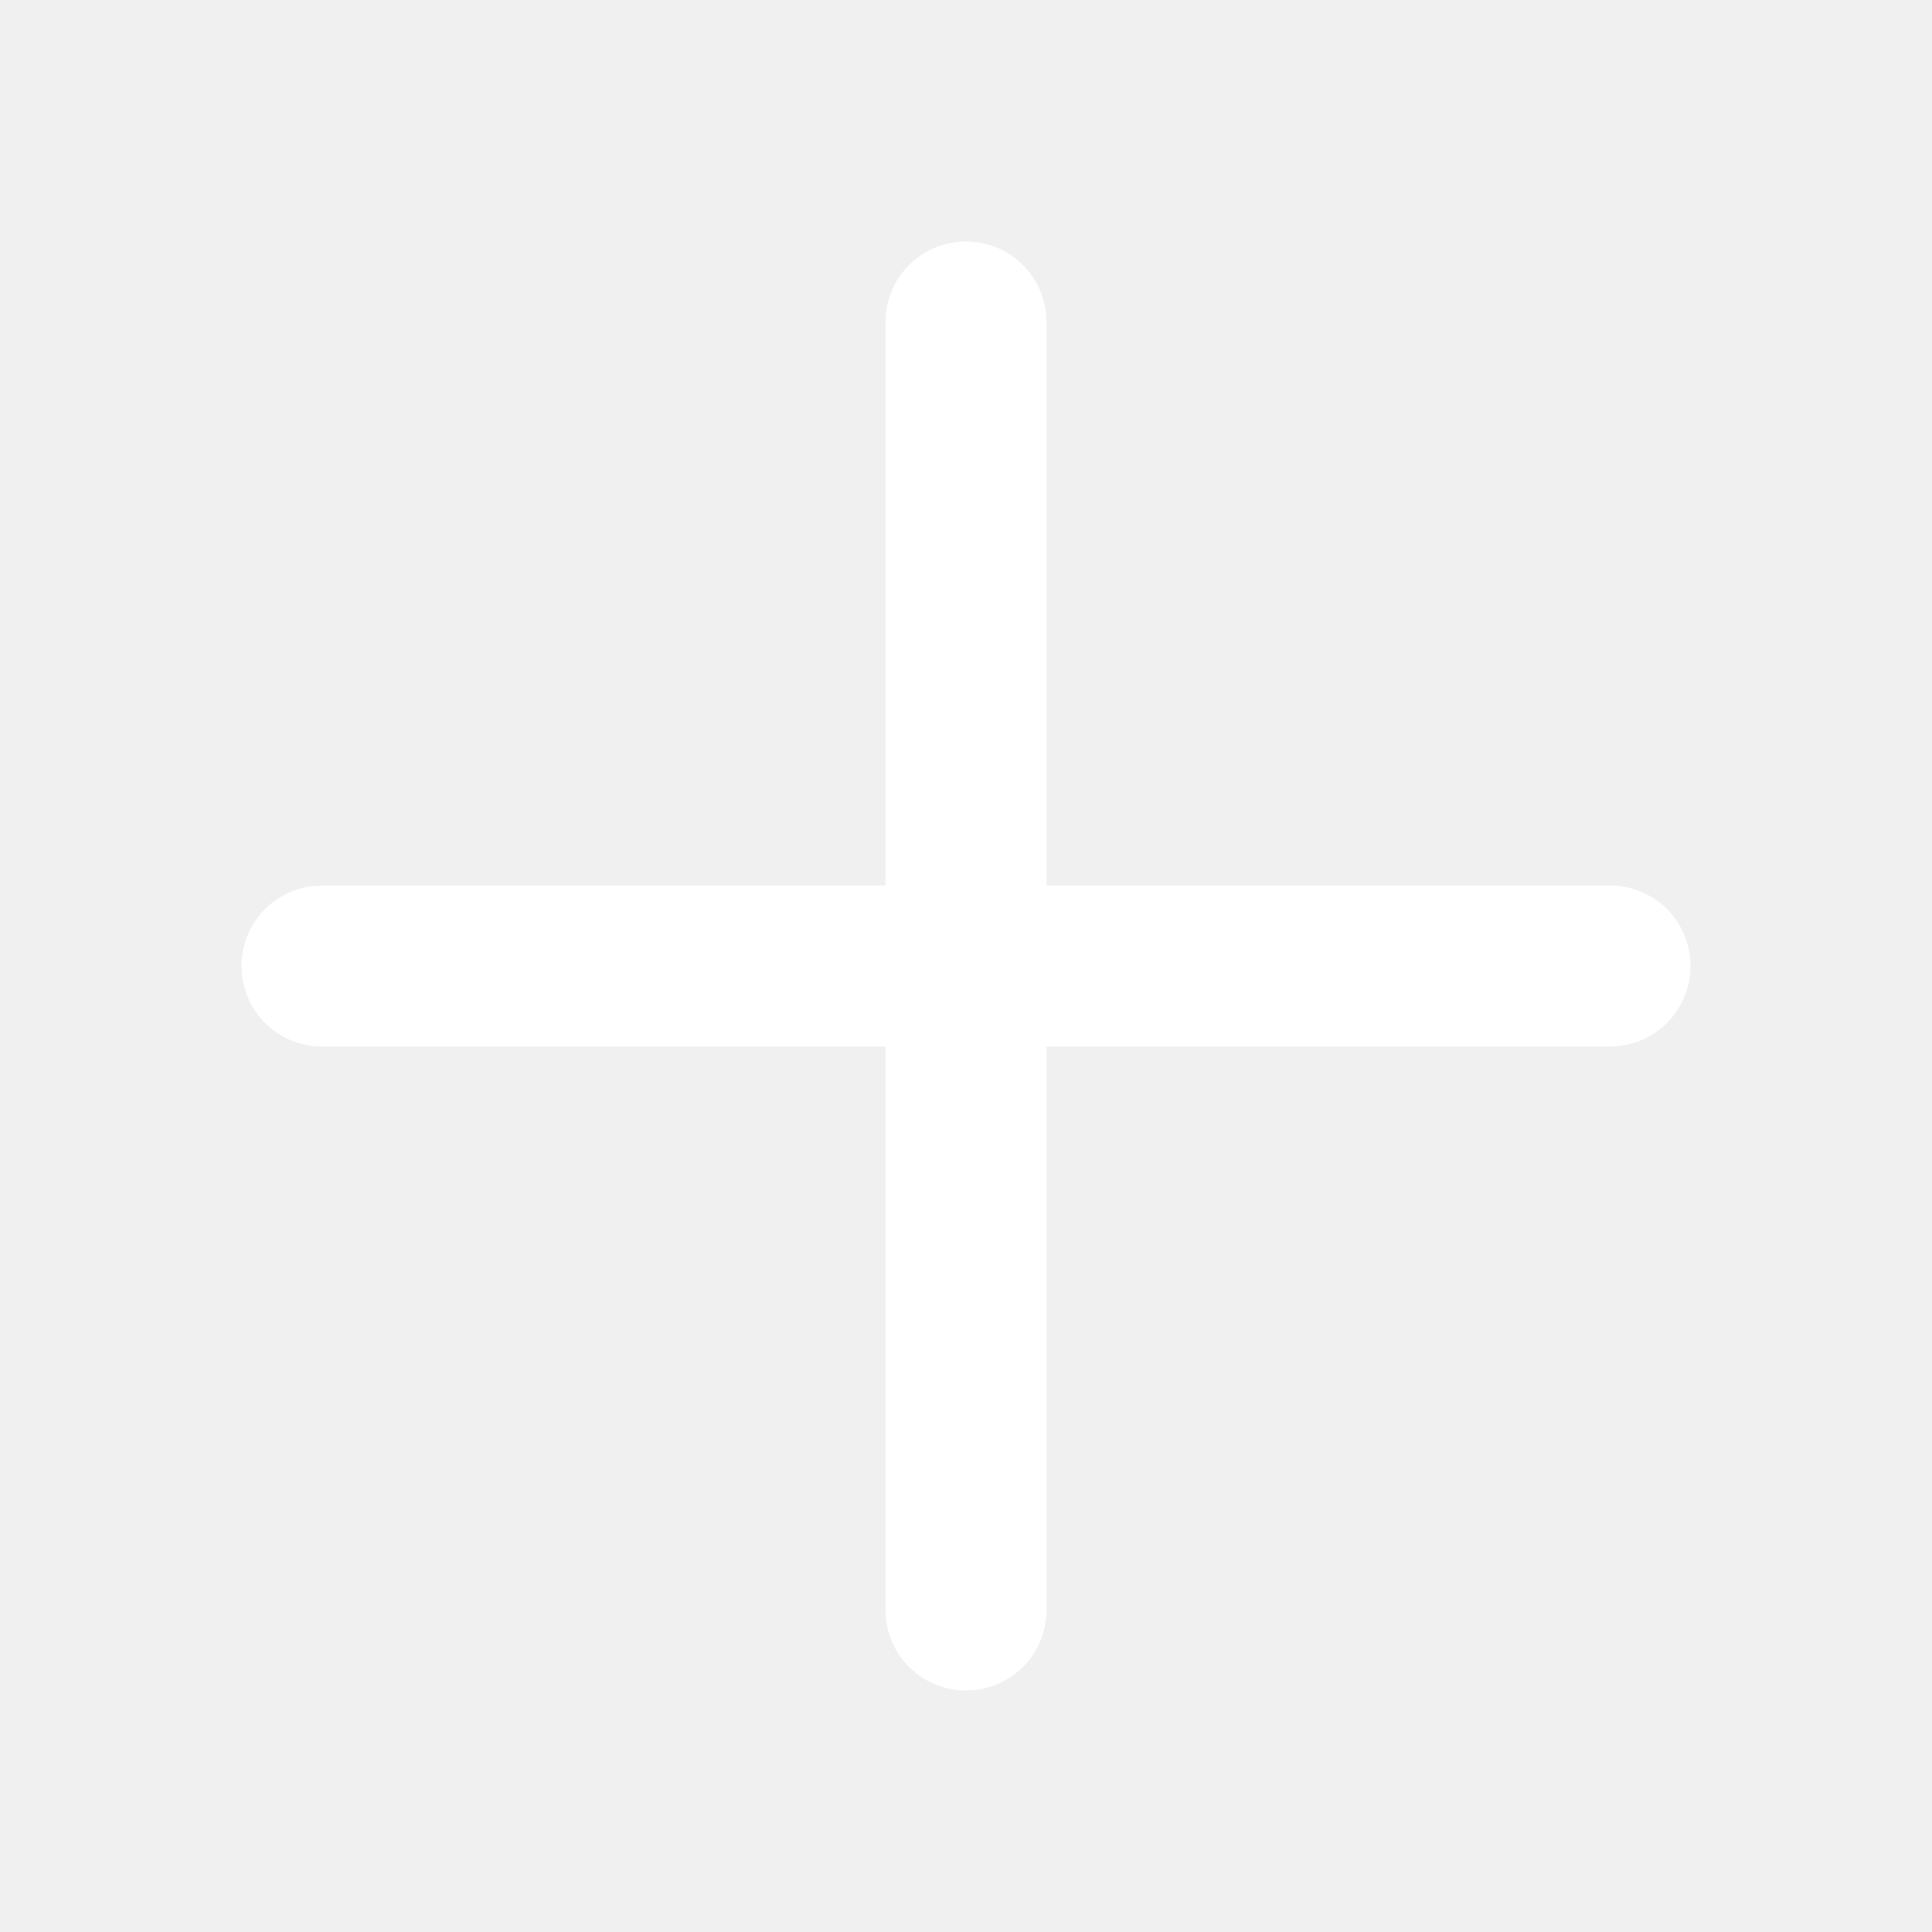
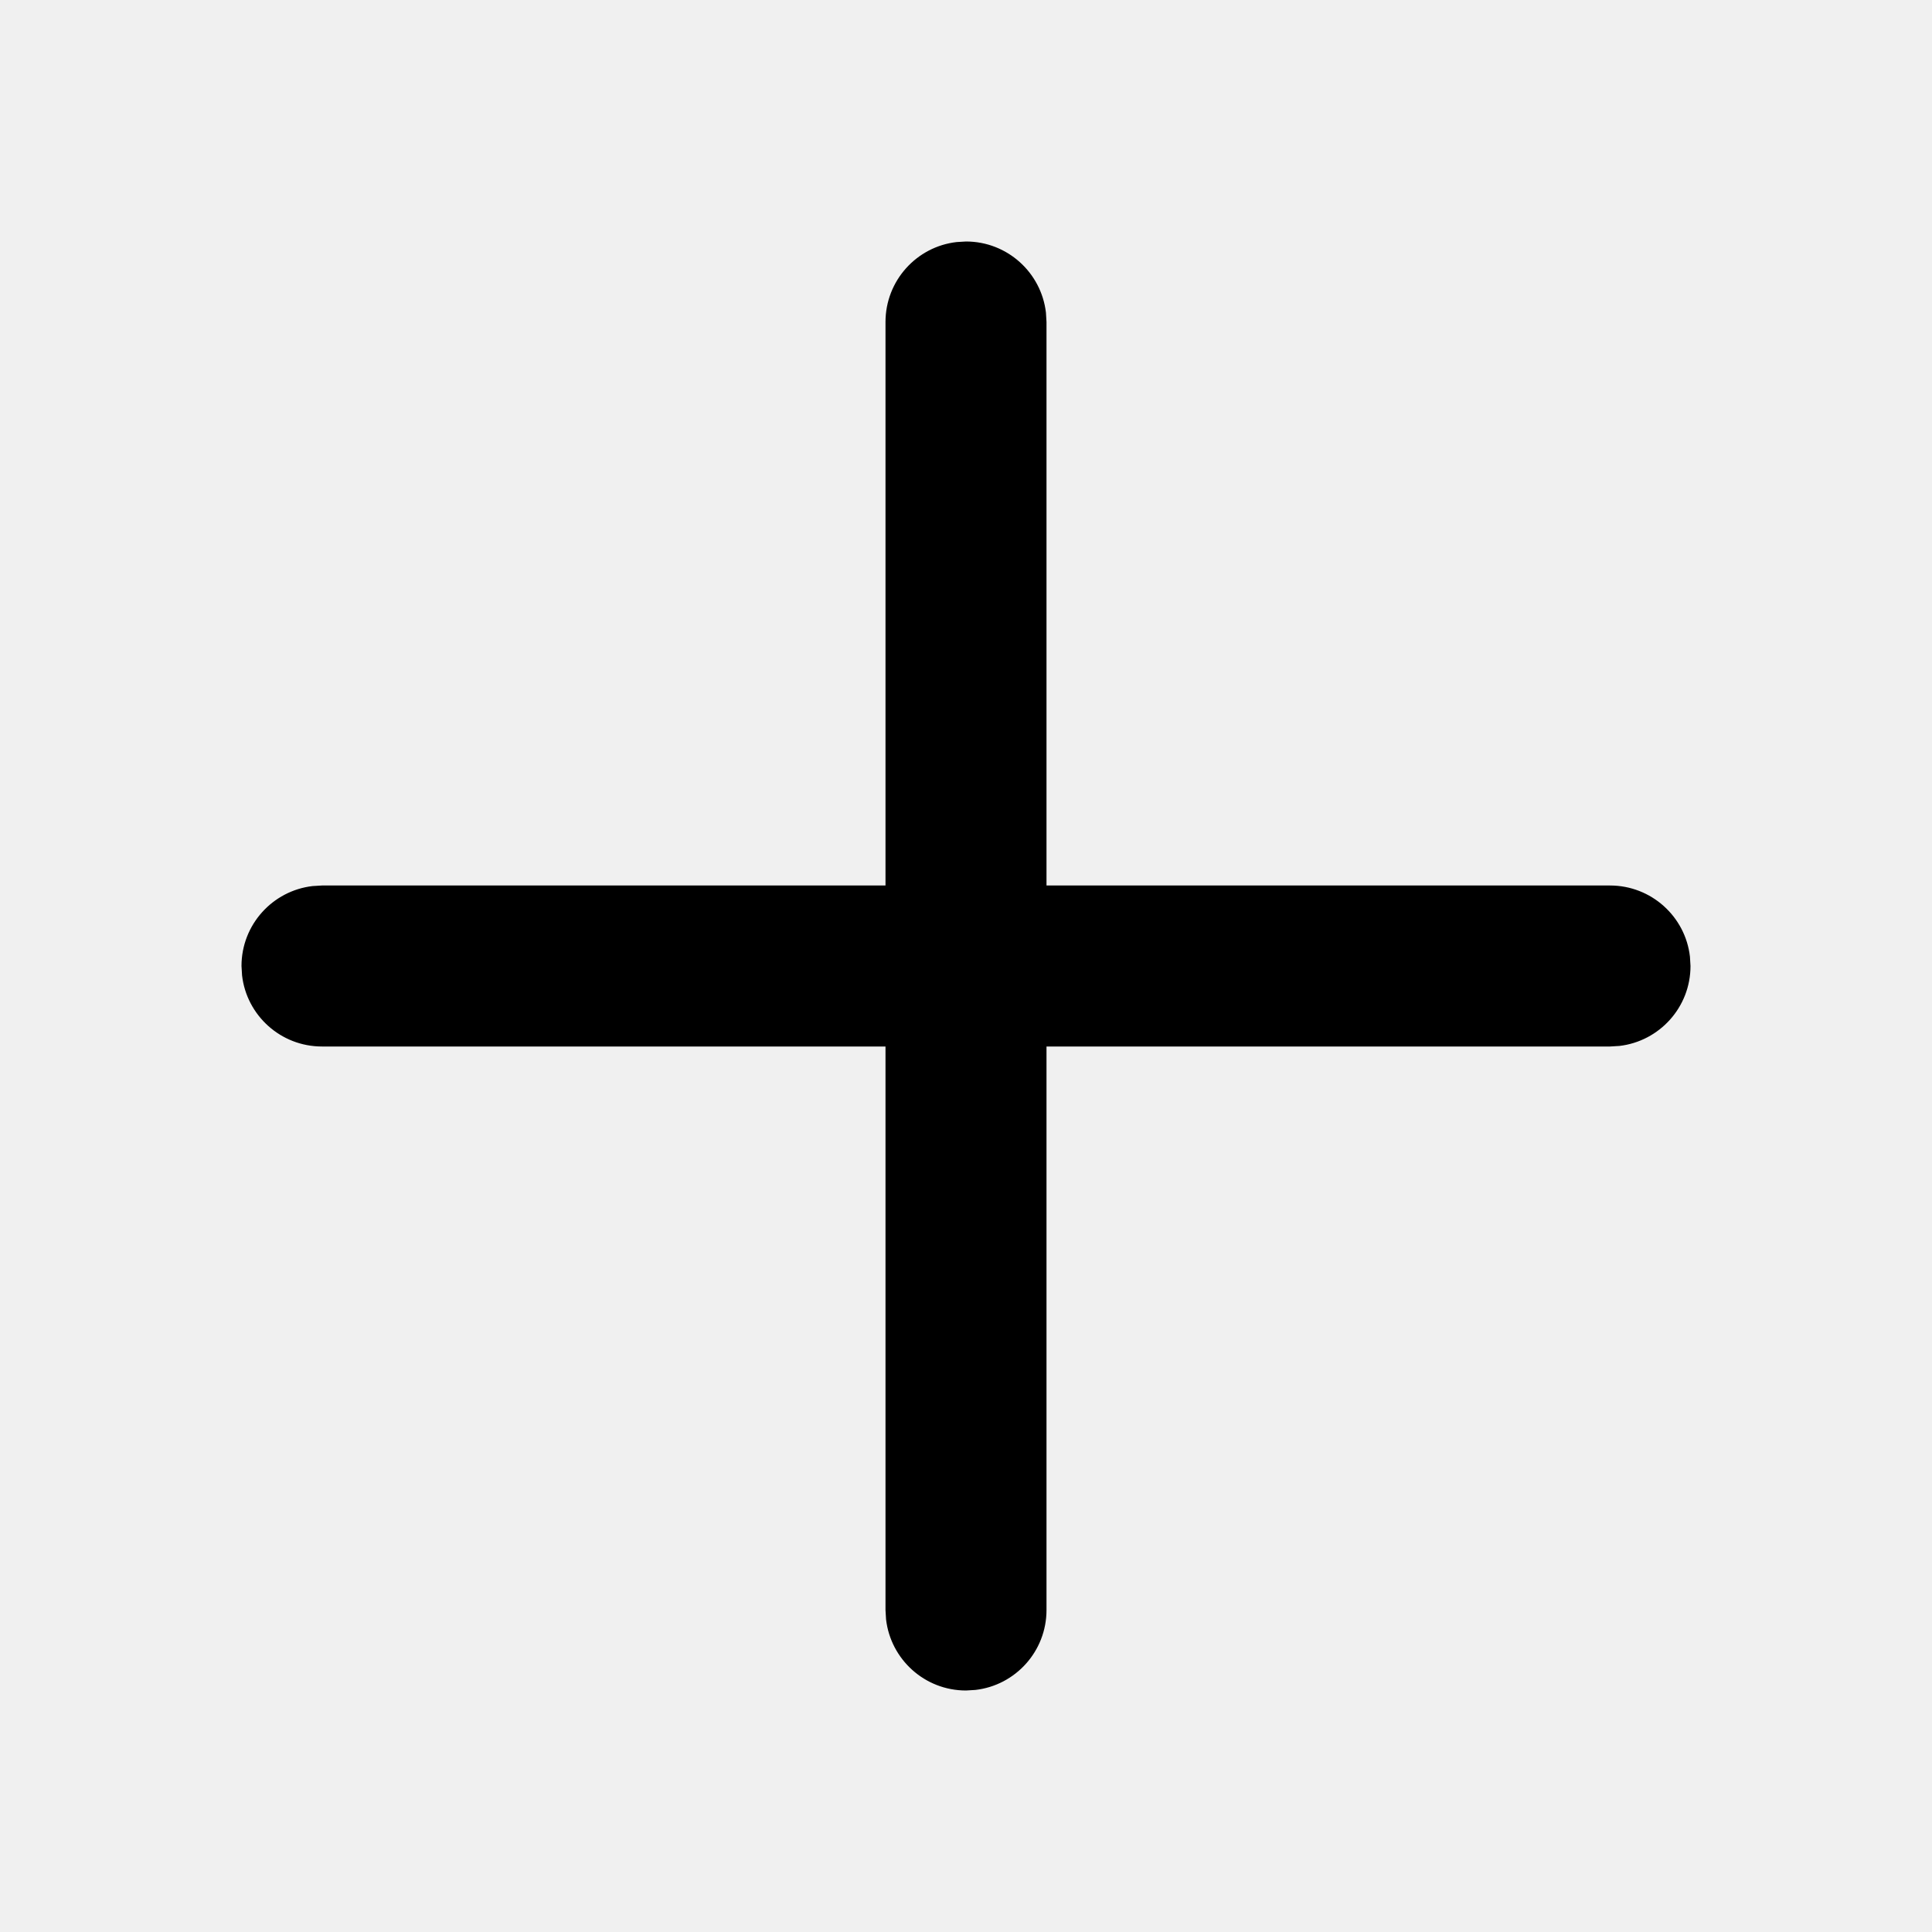
<svg xmlns="http://www.w3.org/2000/svg" width="24" height="24" viewBox="0 0 24 24" fill="none">
-   <path d="M11.883 3.007L12 3C12.513 3 12.935 3.386 12.993 3.883L13 4V11H20C20.513 11 20.936 11.386 20.993 11.883L21 12C21 12.513 20.614 12.935 20.117 12.993L20 13H13V20C13 20.513 12.614 20.936 12.117 20.993L12 21C11.487 21 11.065 20.614 11.007 20.117L11 20V13H4C3.487 13 3.064 12.614 3.007 12.117L3 12C3 11.487 3.386 11.065 3.883 11.007L4 11H11V4C11 3.487 11.386 3.064 11.883 3.007Z" fill="white" />
+   <path d="M11.883 3.007L12 3C12.513 3 12.935 3.386 12.993 3.883L13 4V11H20C20.513 11 20.936 11.386 20.993 11.883L21 12C21 12.513 20.614 12.935 20.117 12.993L20 13H13V20C13 20.513 12.614 20.936 12.117 20.993L12 21C11.487 21 11.065 20.614 11.007 20.117L11 20V13H4C3.487 13 3.064 12.614 3.007 12.117L3 12C3 11.487 3.386 11.065 3.883 11.007L4 11H11V4C11 3.487 11.386 3.064 11.883 3.007Z" fill="currentColor" />
</svg>
